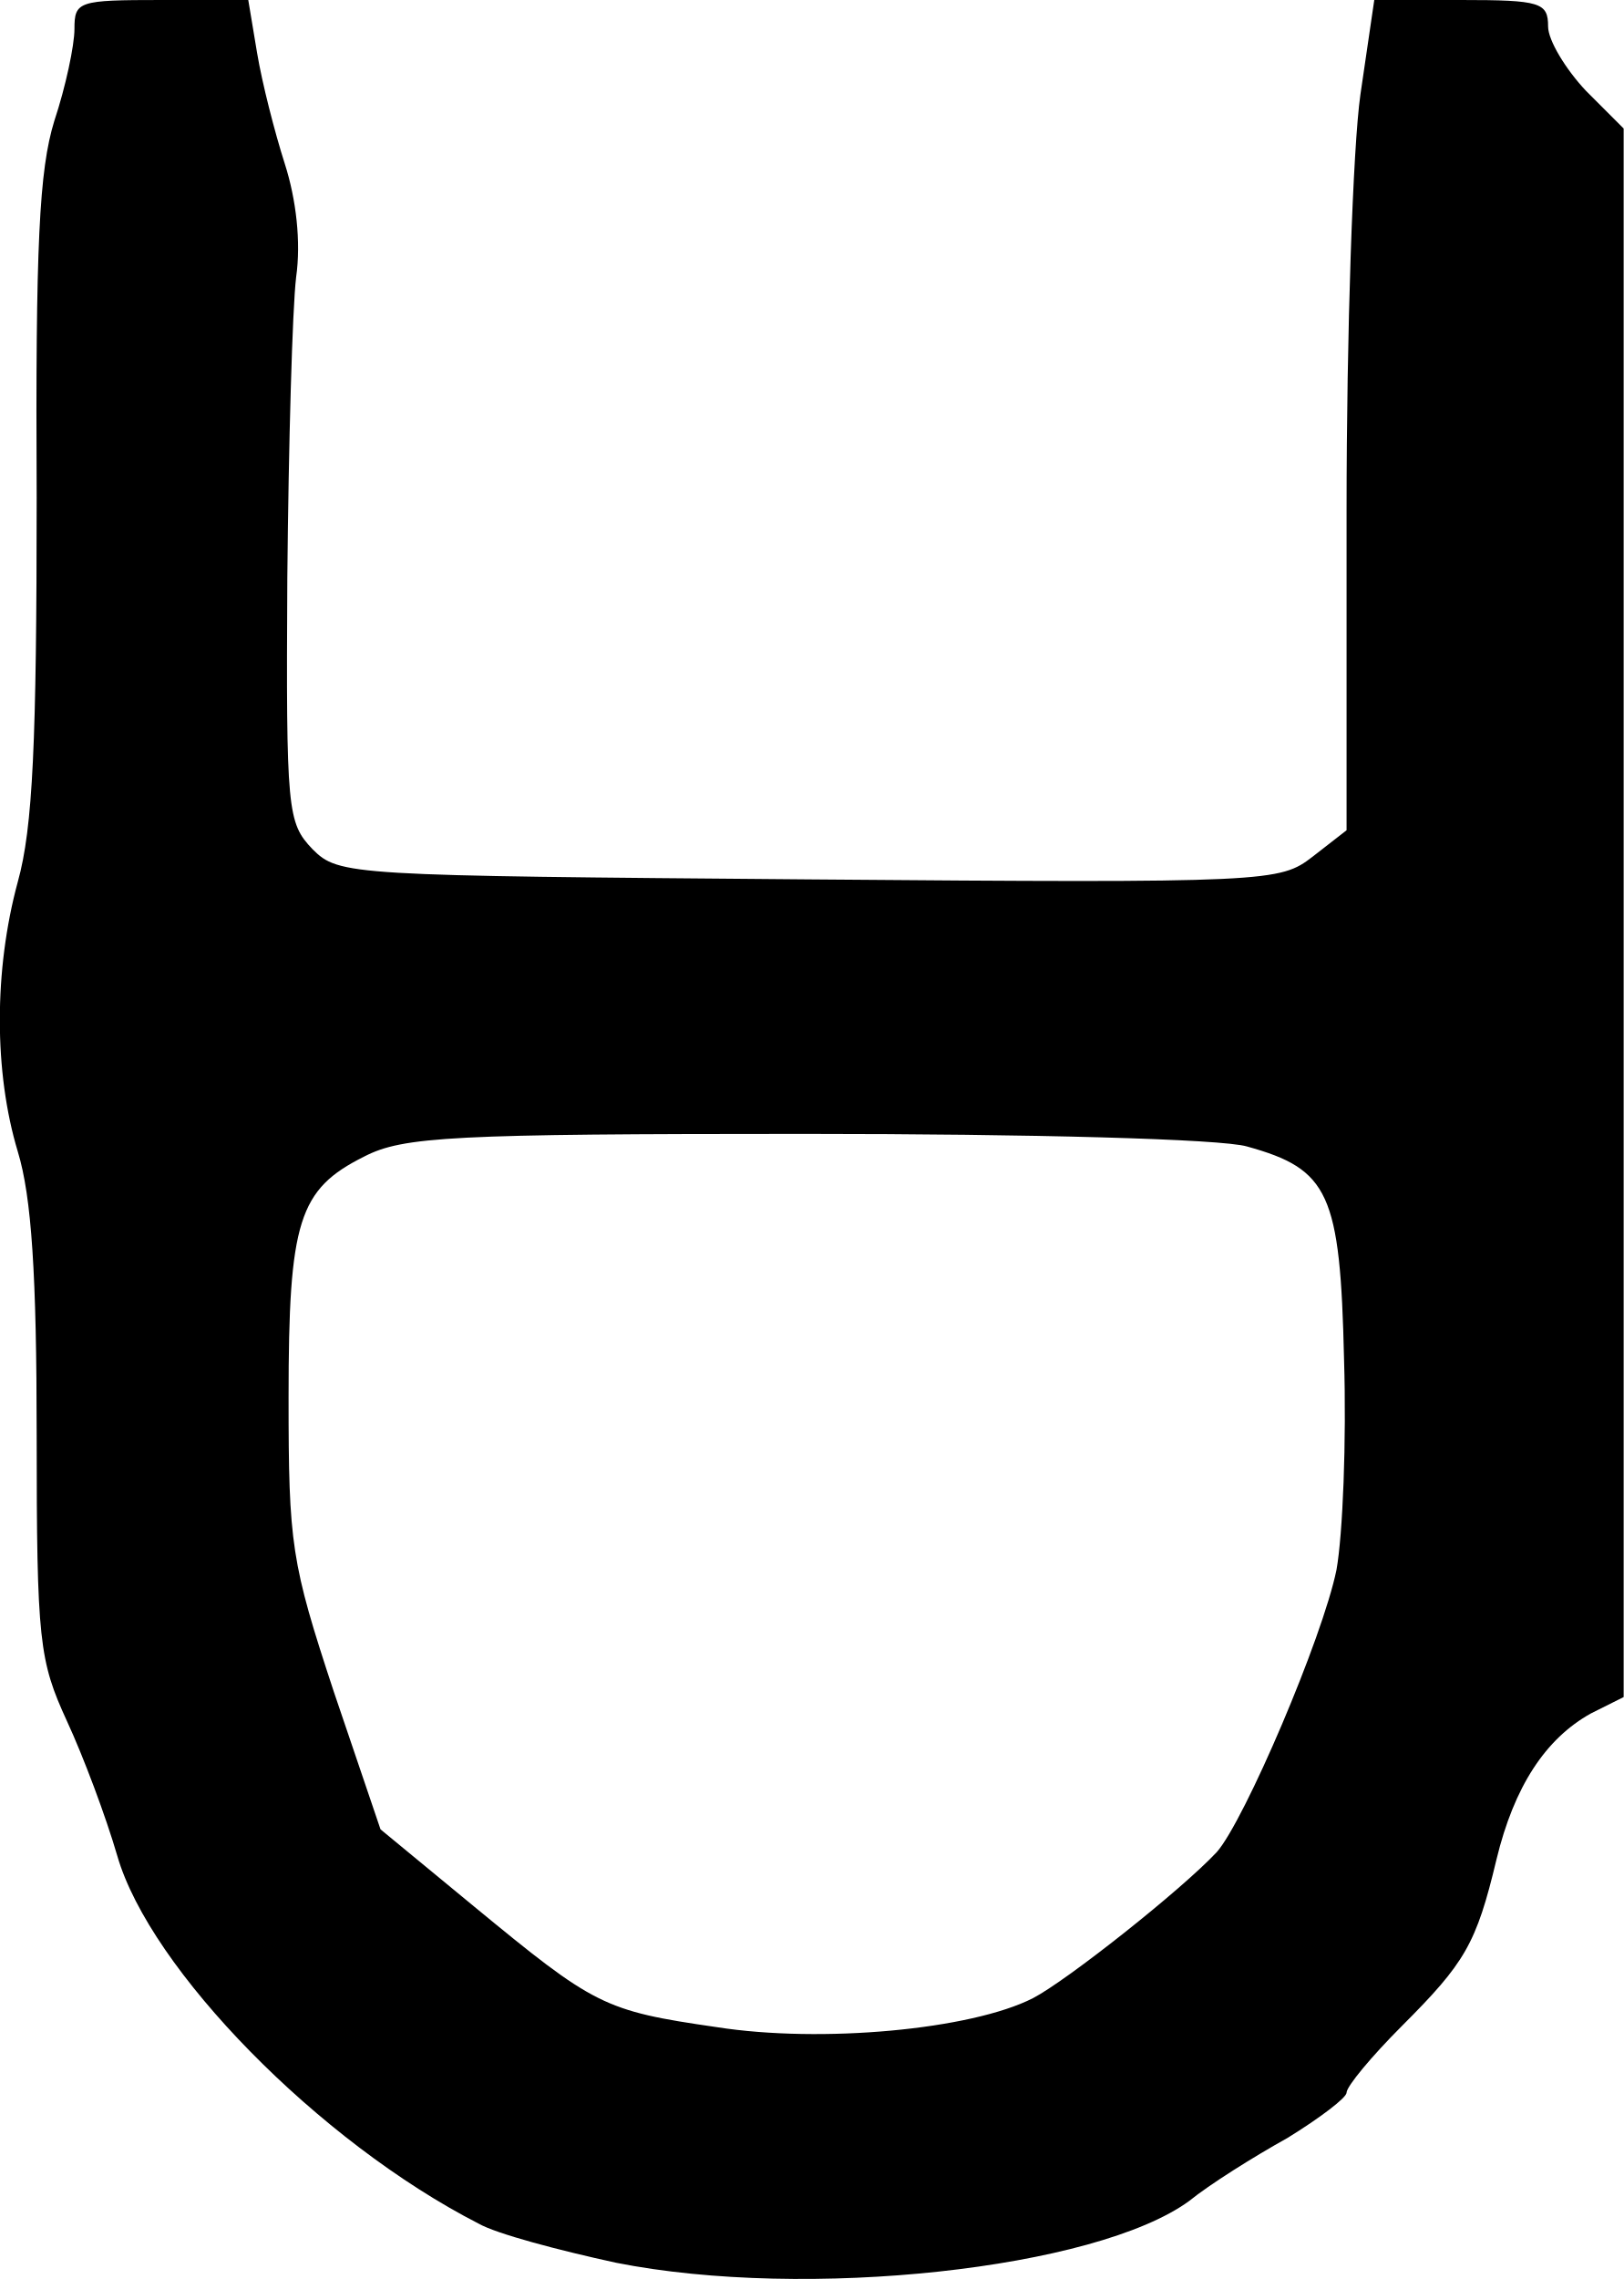
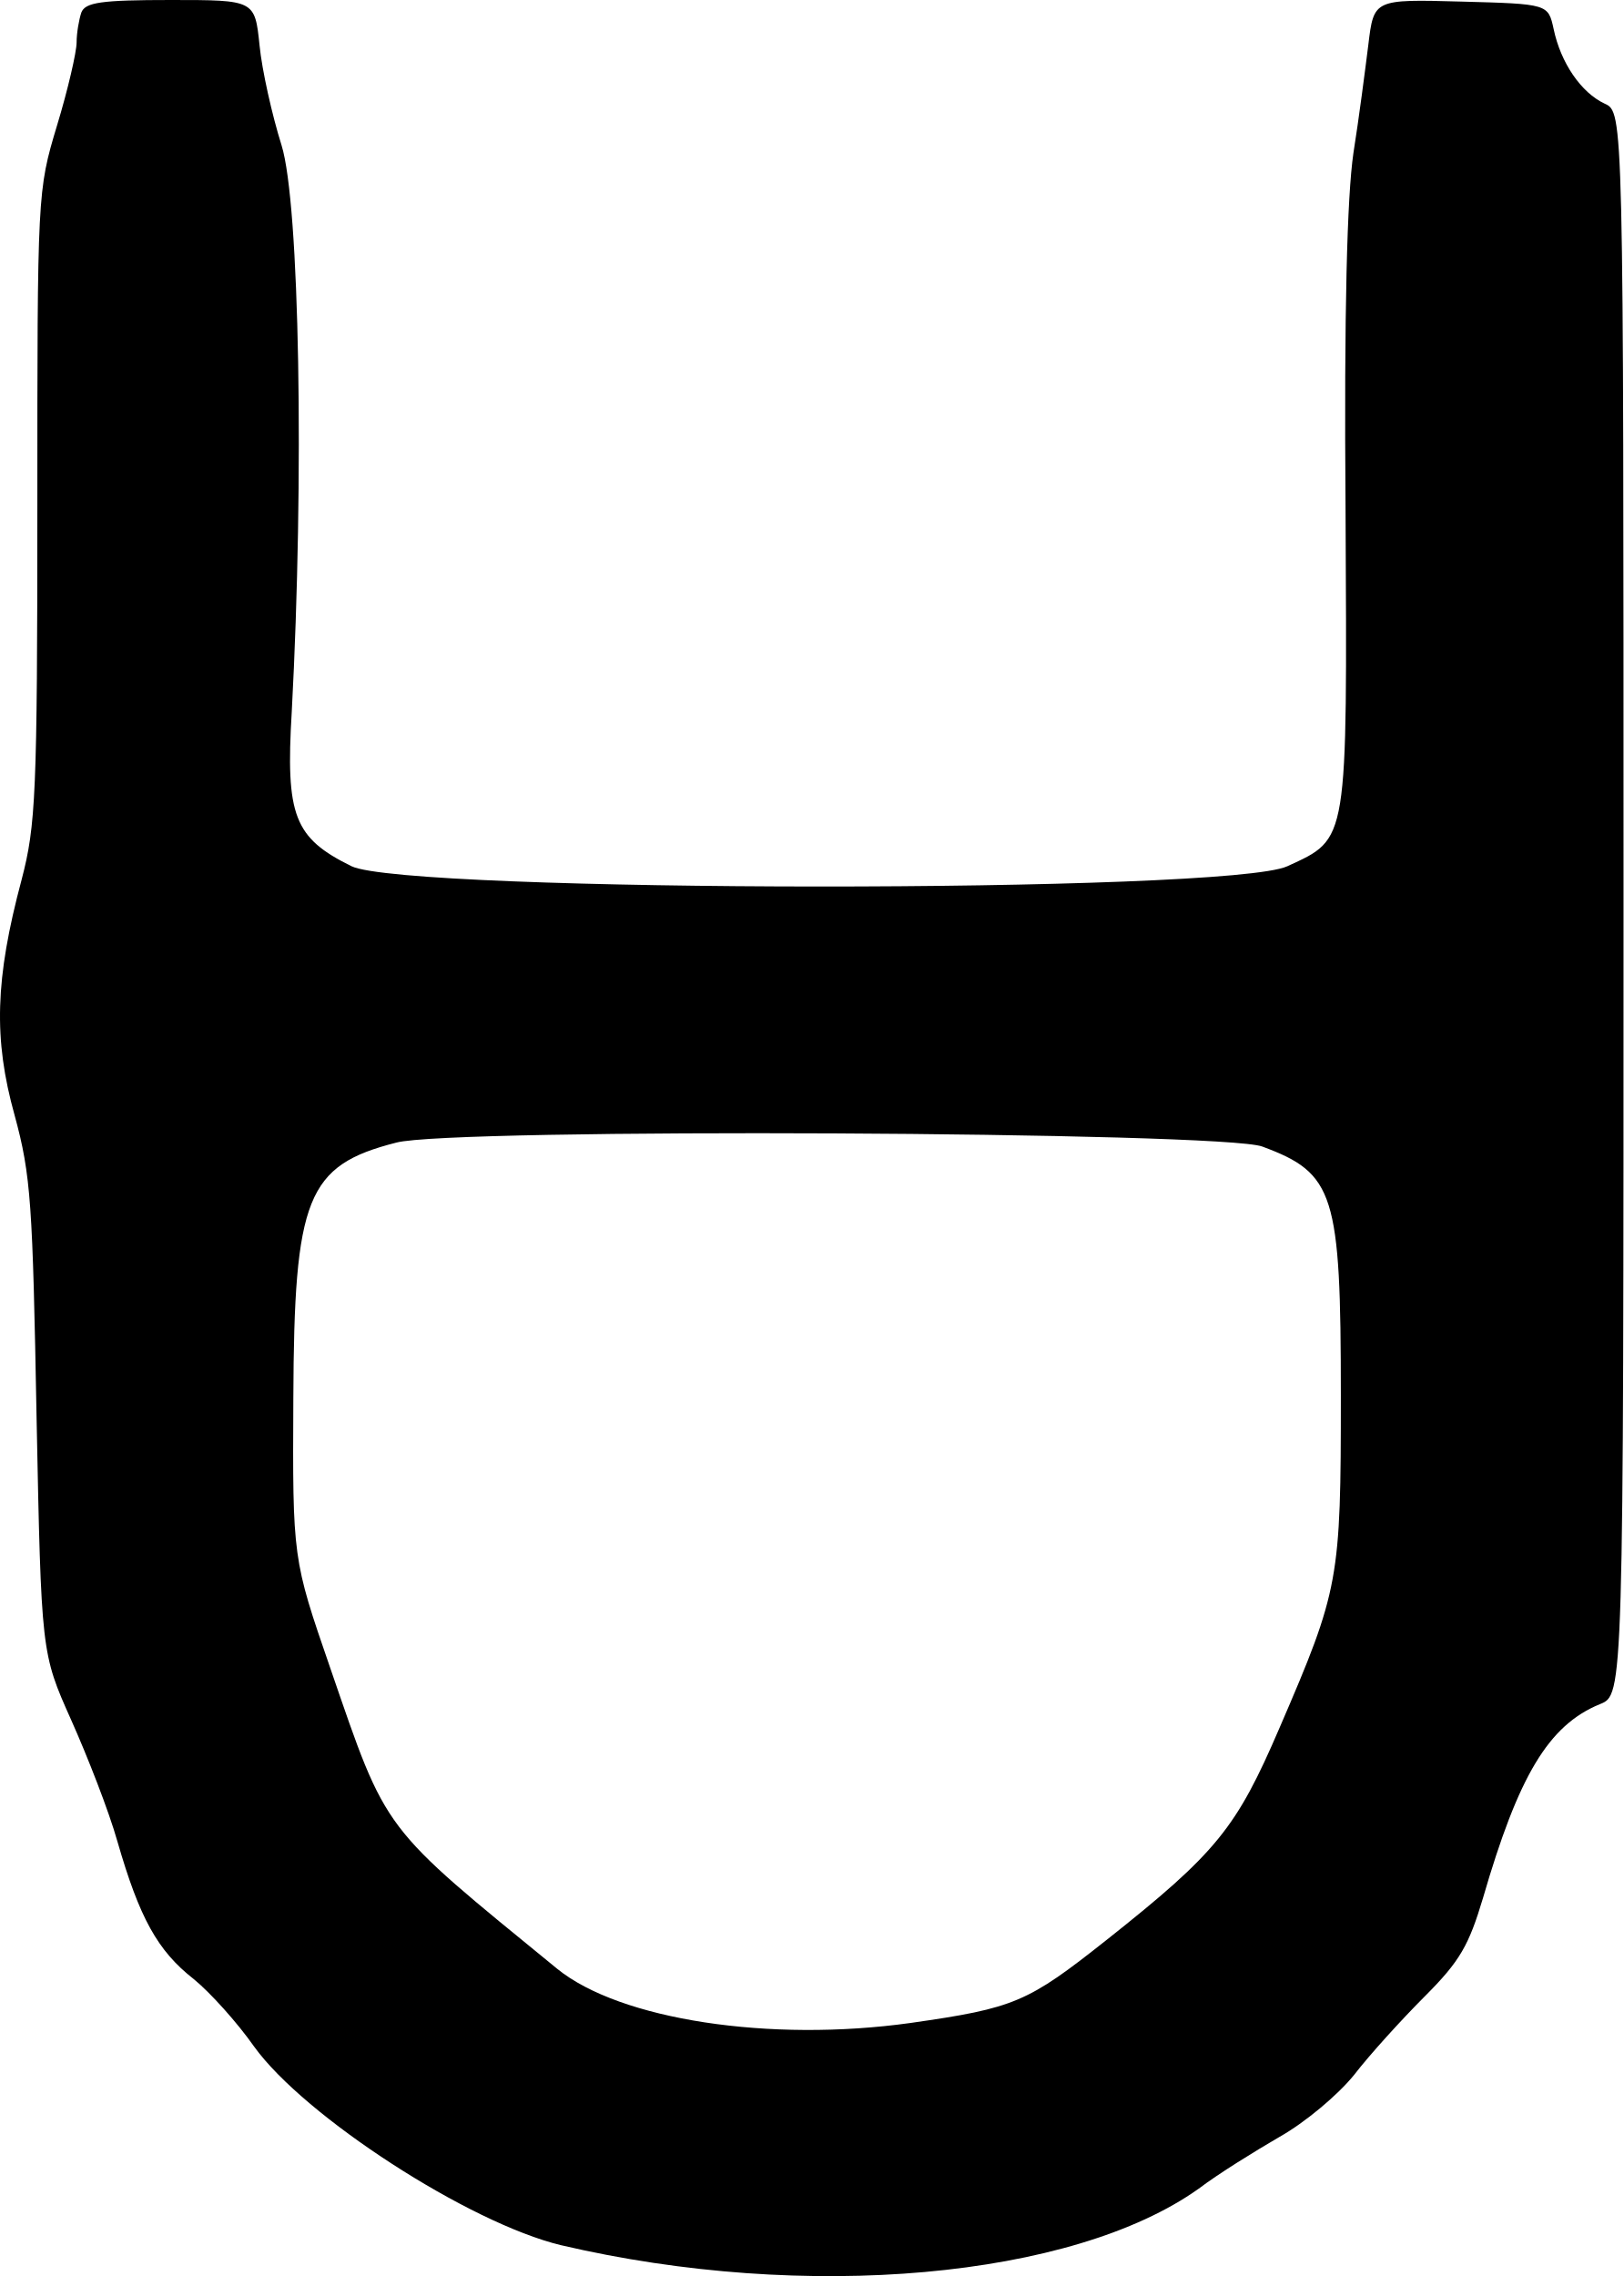
- <svg xmlns="http://www.w3.org/2000/svg" viewBox="0 0 128.911 180.89">
-   <g transform="translate(-11.08872,190) scale(0.1,-0.1)" fill="#000000" stroke="none">
-     <path d="M170 1877 c0 -13 -7 -46 -16 -73 -12 -39 -15 -98 -14 -299 0 -194 -3 -262 -15 -305 -19 -70 -19 -151 0 -214 11 -36 15 -98 15 -225 0 -164 2 -179 24 -227 13 -28 31 -76 40 -107 26 -90 160 -227 287 -292 14 -8 63 -21 109 -31 151 -30 381 -5 455 49 16 13 51 35 78 50 26 16 47 32 47 36 0 5 20 29 44 53 50 50 59 65 75 132 14 58 39 96 75 116 l26 13 0 623 0 622 -30 30 c-16 17 -30 40 -30 51 0 19 -6 21 -69 21 l-69 0 -11 -75 c-6 -42 -11 -190 -11 -330 l0 -254 -27 -21 c-26 -20 -33 -21 -400 -18 -365 3 -373 3 -394 24 -20 21 -21 30 -20 215 1 107 4 214 7 239 4 28 0 62 -9 90 -8 25 -18 64 -22 88 l-7 42 -69 0 c-66 0 -69 -1 -69 -23z m931 -887 c65 -18 74 -37 77 -169 2 -65 -1 -139 -6 -167 -11 -54 -73 -199 -95 -224 -28 -30 -119 -102 -146 -116 -49 -25 -168 -36 -251 -23 -90 13 -97 17 -193 96 l-74 61 -37 109 c-34 103 -36 117 -36 234 0 140 8 165 60 191 31 16 70 18 350 18 179 0 331 -4 351 -10z" />
+ <svg xmlns="http://www.w3.org/2000/svg" viewBox="0 0 206.756 289.821">
+   <g transform="translate(-17.24352,304) scale(0.1,-0.1)" fill="#000000" stroke="none">
+     <path d="M276 3024 c-3 -9 -6 -26 -6 -38 0 -12 -11 -60 -25 -106 -25 -83 -25 -86 -25 -484 0 -368 -2 -407 -20 -476 -34 -127 -36 -203 -9 -300 21 -77 23 -113 28 -385 6 -300 6 -300 44 -385 21 -47 48 -116 59 -155 28 -97 51 -139 97 -175 21 -17 56 -56 77 -86 64 -89 274 -225 391 -253 312 -73 652 -42 812 72 25 19 72 48 103 66 32 18 74 53 95 79 20 26 61 71 90 100 45 45 56 65 74 125 45 155 83 220 149 247 30 12 30 12 30 1020 0 1007 0 1007 -24 1018 -30 14 -56 52 -65 95 -7 32 -7 32 -118 35 -111 3 -111 3 -118 -55 -4 -32 -12 -94 -19 -138 -8 -55 -12 -199 -10 -455 2 -426 4 -417 -74 -453 -75 -35 -1122 -34 -1192 0 -73 36 -84 64 -76 197 16 299 10 647 -13 721 -12 38 -25 96 -28 127 -6 58 -6 58 -113 58 -89 0 -109 -3 -114 -16z m1504 -1444 c92 -34 100 -60 100 -317 0 -235 -2 -247 -78 -423 -55 -128 -80 -159 -220 -270 -101 -80 -117 -87 -250 -106 -179 -25 -370 4 -450 69 -225 184 -216 171 -289 383 -48 139 -48 139 -47 344 1 255 17 296 131 325 69 19 1053 14 1103 -5z" />
  </g>
</svg>
